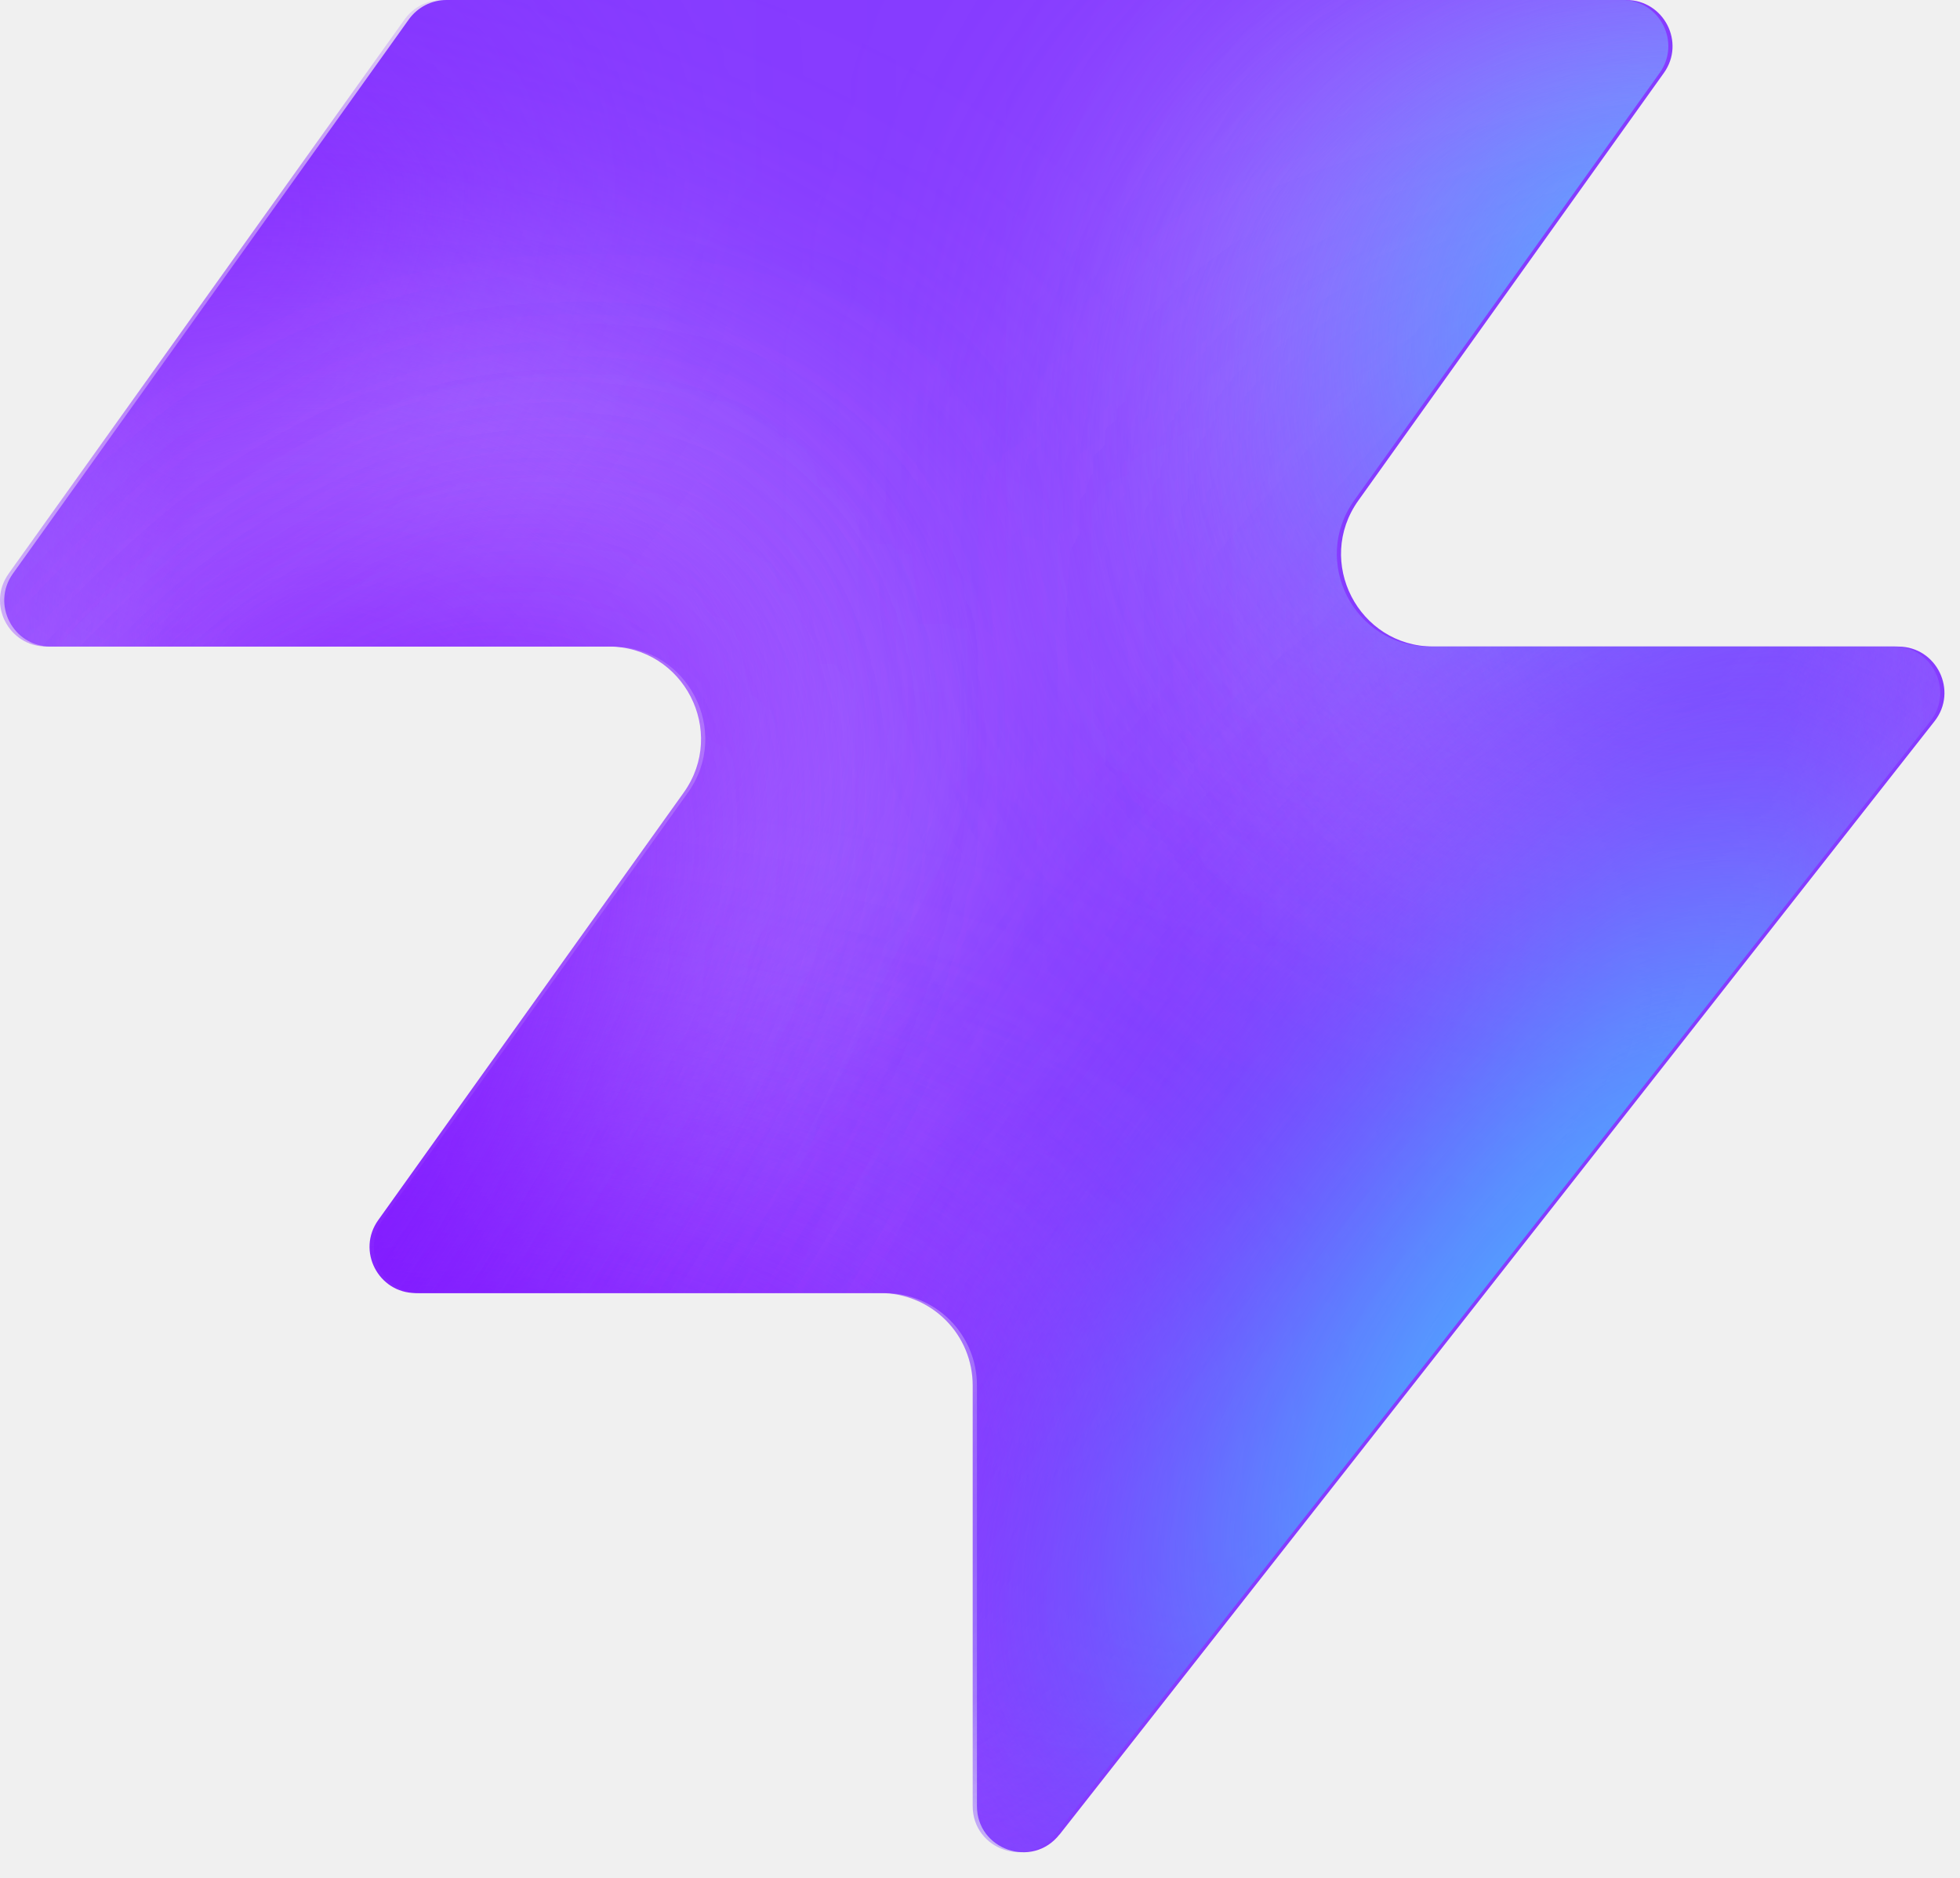
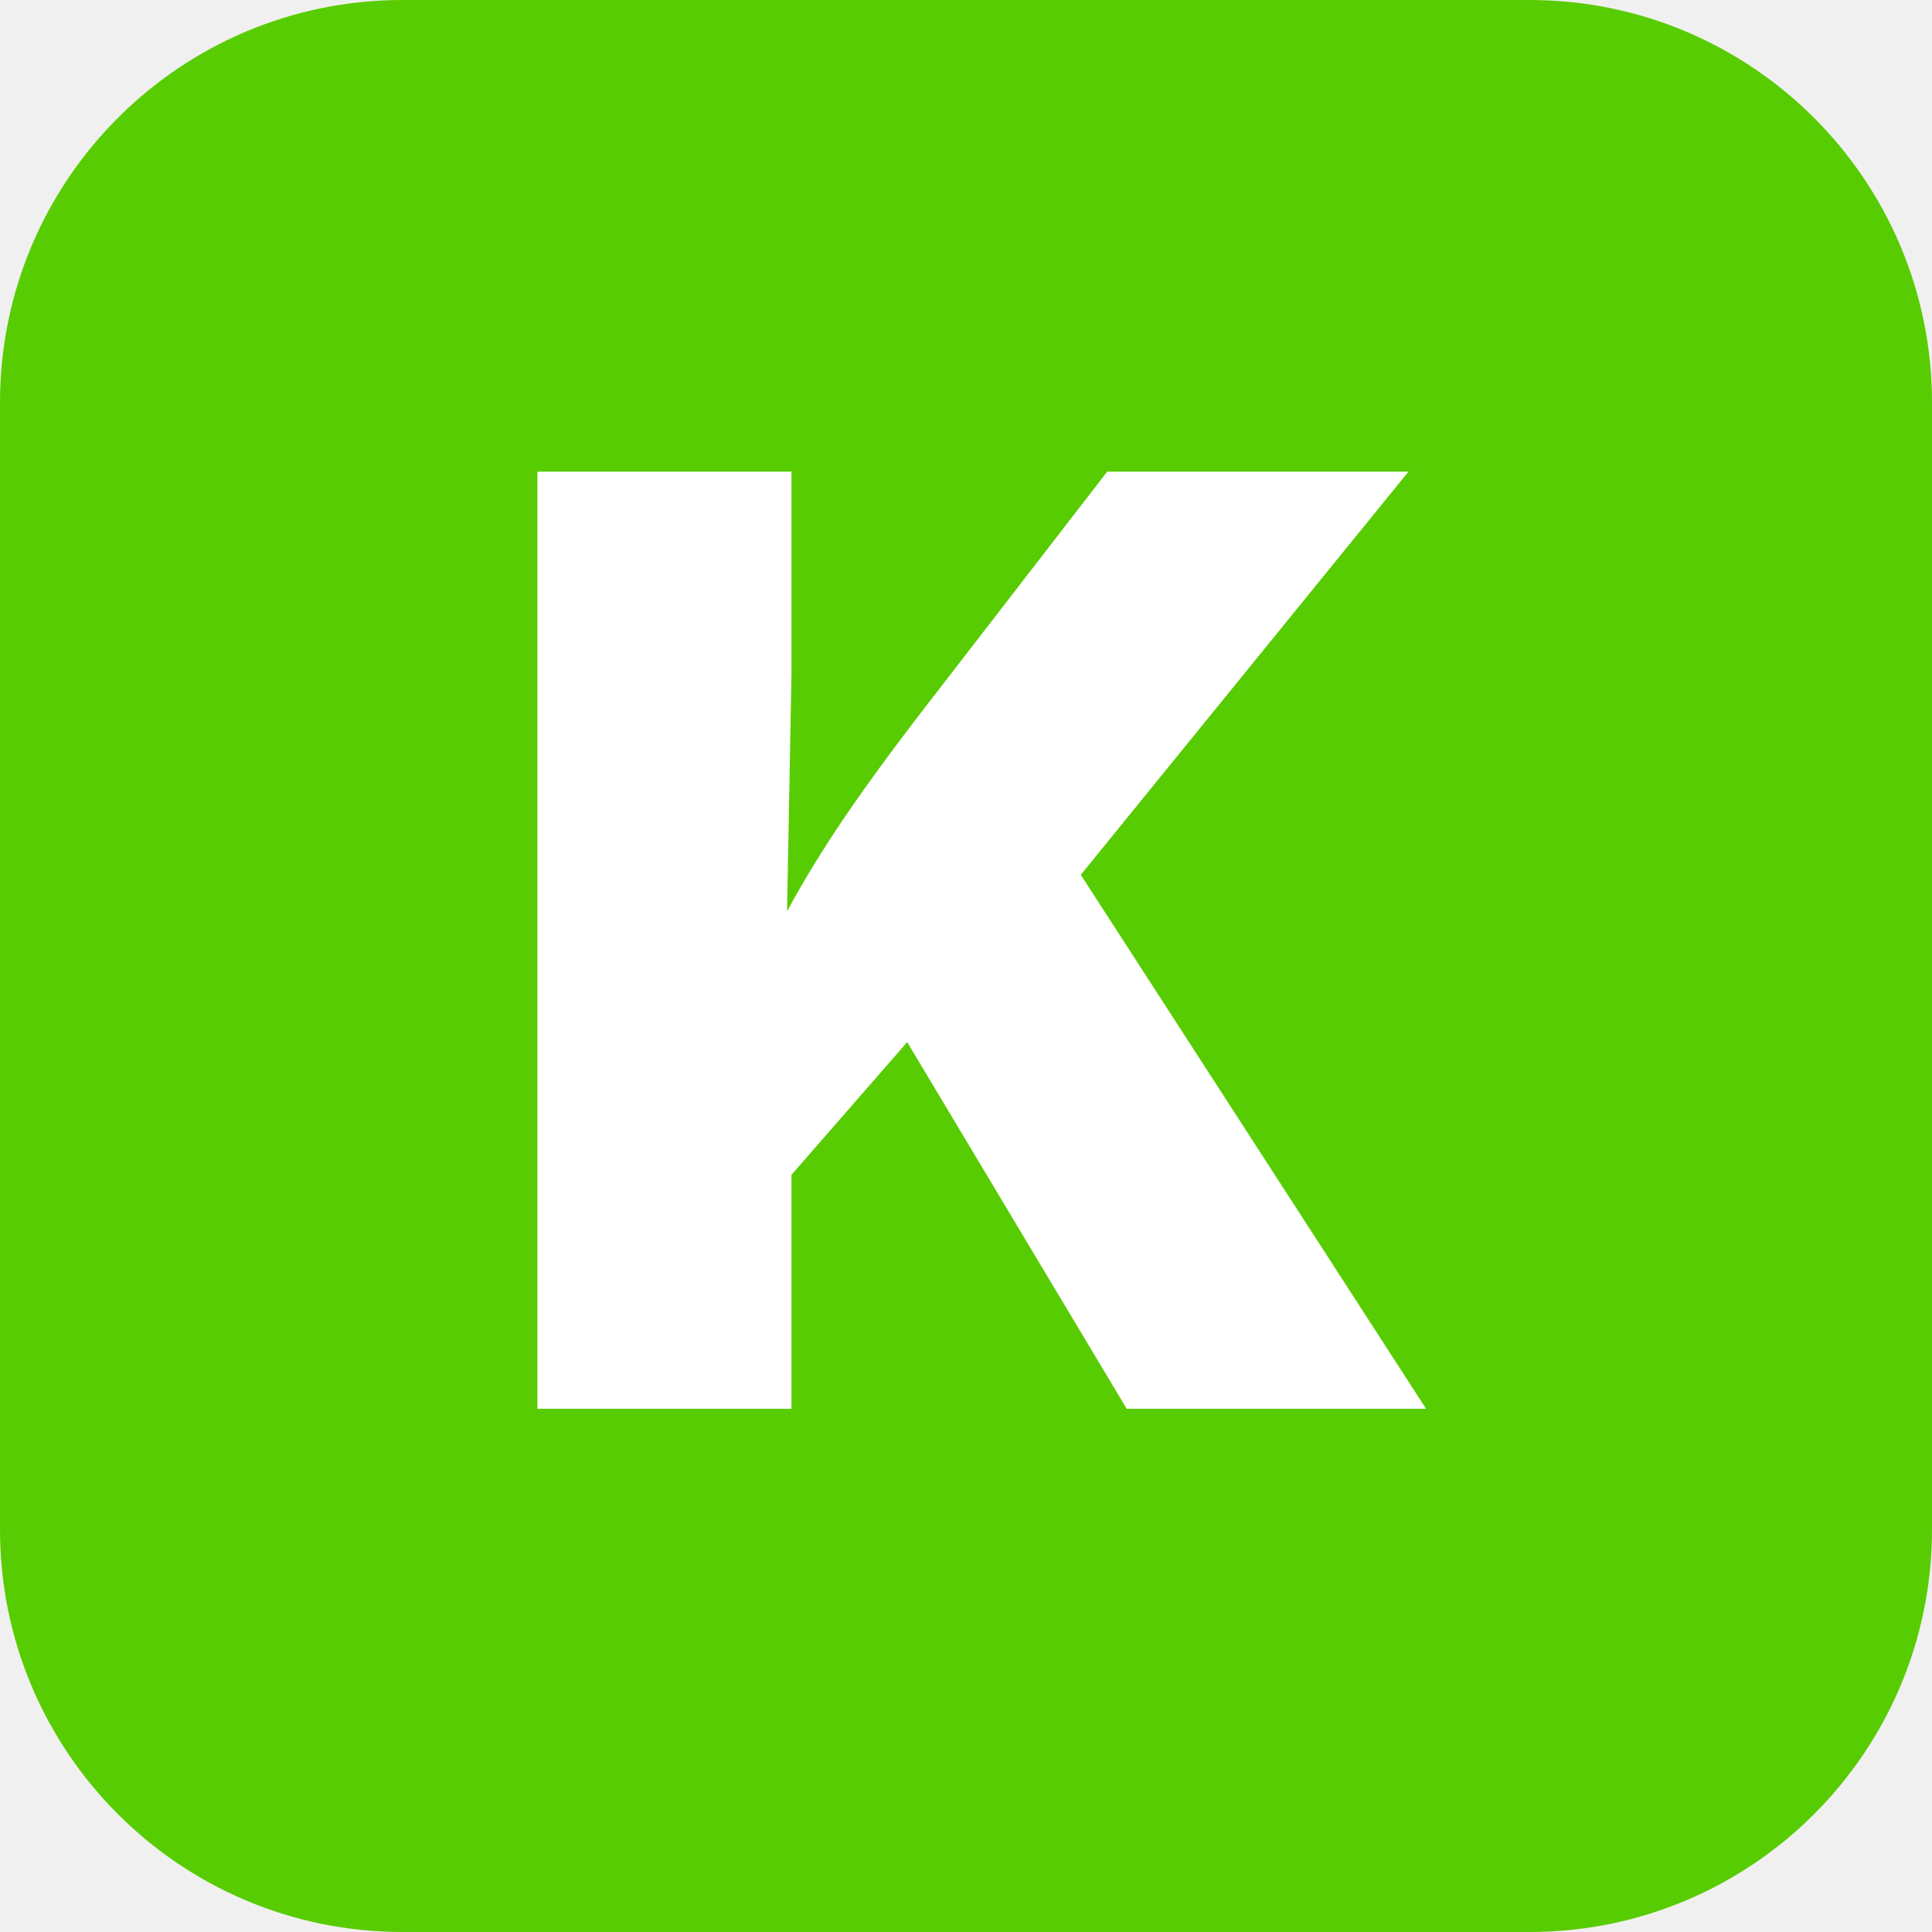
- <svg xmlns="http://www.w3.org/2000/svg" width="48" height="46" fill="none" viewBox="0 0 48 46">
-   <path fill="#863bff" d="M25.946 44.938c-.664.845-2.021.375-2.021-.698V33.937a2.26 2.26 0 0 0-2.262-2.262H10.287c-.92 0-1.456-1.04-.92-1.788l7.48-10.471c1.07-1.497 0-3.578-1.842-3.578H1.237c-.92 0-1.456-1.04-.92-1.788L10.013.474c.214-.297.556-.474.92-.474h28.894c.92 0 1.456 1.04.92 1.788l-7.48 10.471c-1.07 1.498 0 3.579 1.842 3.579h11.377c.943 0 1.473 1.088.89 1.83L25.947 44.94z" style="fill:#863bff;fill:color(display-p3 .525 .23 1);fill-opacity:1" />
-   <mask id="a" width="48" height="46" x="0" y="0" maskUnits="userSpaceOnUse" style="mask-type:alpha">
-     <path fill="#000" d="M25.842 44.938c-.664.844-2.021.375-2.021-.698V33.937a2.26 2.26 0 0 0-2.262-2.262H10.183c-.92 0-1.456-1.04-.92-1.788l7.48-10.471c1.07-1.498 0-3.579-1.842-3.579H1.133c-.92 0-1.456-1.04-.92-1.787L9.91.473c.214-.297.556-.474.92-.474h28.894c.92 0 1.456 1.04.92 1.788l-7.48 10.471c-1.07 1.498 0 3.578 1.842 3.578h11.377c.943 0 1.473 1.088.89 1.832L25.843 44.94z" style="fill:#000;fill-opacity:1" />
-   </mask>
-   <g mask="url(#a)">
-     <g filter="url(#b)">
-       <ellipse cx="5.508" cy="14.704" fill="#ede6ff" rx="5.508" ry="14.704" style="fill:#ede6ff;fill:color(display-p3 .927 .903 1);fill-opacity:1" transform="matrix(.00324 1 1 -.00324 -4.47 31.516)" />
-     </g>
-     <g filter="url(#c)">
-       <ellipse cx="10.399" cy="29.851" fill="#ede6ff" rx="10.399" ry="29.851" style="fill:#ede6ff;fill:color(display-p3 .927 .903 1);fill-opacity:1" transform="matrix(.00324 1 1 -.00324 -39.328 7.883)" />
-     </g>
-     <g filter="url(#d)">
-       <ellipse cx="5.508" cy="30.487" fill="#7e14ff" rx="5.508" ry="30.487" style="fill:#7e14ff;fill:color(display-p3 .492 .077 1);fill-opacity:1" transform="rotate(89.814 -25.913 -14.639)scale(1 -1)" />
-     </g>
-     <g filter="url(#e)">
-       <ellipse cx="5.508" cy="30.599" fill="#7e14ff" rx="5.508" ry="30.599" style="fill:#7e14ff;fill:color(display-p3 .492 .077 1);fill-opacity:1" transform="rotate(89.814 -32.644 -3.334)scale(1 -1)" />
-     </g>
-     <g filter="url(#f)">
-       <ellipse cx="5.508" cy="30.599" fill="#7e14ff" rx="5.508" ry="30.599" style="fill:#7e14ff;fill:color(display-p3 .492 .077 1);fill-opacity:1" transform="matrix(.00324 1 1 -.00324 -34.34 30.47)" />
-     </g>
-     <g filter="url(#g)">
-       <ellipse cx="14.072" cy="22.078" fill="#ede6ff" rx="14.072" ry="22.078" style="fill:#ede6ff;fill:color(display-p3 .927 .903 1);fill-opacity:1" transform="rotate(93.35 24.506 48.493)scale(-1 1)" />
-     </g>
-     <g filter="url(#h)">
-       <ellipse cx="3.47" cy="21.501" fill="#7e14ff" rx="3.47" ry="21.501" style="fill:#7e14ff;fill:color(display-p3 .492 .077 1);fill-opacity:1" transform="rotate(89.009 28.708 47.59)scale(-1 1)" />
-     </g>
-     <g filter="url(#i)">
-       <ellipse cx="3.47" cy="21.501" fill="#7e14ff" rx="3.47" ry="21.501" style="fill:#7e14ff;fill:color(display-p3 .492 .077 1);fill-opacity:1" transform="rotate(89.009 28.708 47.59)scale(-1 1)" />
-     </g>
-     <g filter="url(#j)">
-       <ellipse cx=".387" cy="8.972" fill="#7e14ff" rx="4.407" ry="29.108" style="fill:#7e14ff;fill:color(display-p3 .492 .077 1);fill-opacity:1" transform="rotate(39.51 .387 8.972)" />
-     </g>
-     <g filter="url(#k)">
-       <ellipse cx="47.523" cy="-6.092" fill="#7e14ff" rx="4.407" ry="29.108" style="fill:#7e14ff;fill:color(display-p3 .492 .077 1);fill-opacity:1" transform="rotate(37.892 47.523 -6.092)" />
-     </g>
-     <g filter="url(#l)">
-       <ellipse cx="41.412" cy="6.333" fill="#47bfff" rx="5.971" ry="9.665" style="fill:#47bfff;fill:color(display-p3 .28 .748 1);fill-opacity:1" transform="rotate(37.892 41.412 6.333)" />
-     </g>
-     <g filter="url(#m)">
-       <ellipse cx="-1.879" cy="38.332" fill="#7e14ff" rx="4.407" ry="29.108" style="fill:#7e14ff;fill:color(display-p3 .492 .077 1);fill-opacity:1" transform="rotate(37.892 -1.88 38.332)" />
-     </g>
-     <g filter="url(#n)">
-       <ellipse cx="-1.879" cy="38.332" fill="#7e14ff" rx="4.407" ry="29.108" style="fill:#7e14ff;fill:color(display-p3 .492 .077 1);fill-opacity:1" transform="rotate(37.892 -1.88 38.332)" />
-     </g>
-     <g filter="url(#o)">
-       <ellipse cx="35.651" cy="29.907" fill="#7e14ff" rx="4.407" ry="29.108" style="fill:#7e14ff;fill:color(display-p3 .492 .077 1);fill-opacity:1" transform="rotate(37.892 35.651 29.907)" />
-     </g>
-     <g filter="url(#p)">
-       <ellipse cx="38.418" cy="32.4" fill="#47bfff" rx="5.971" ry="15.297" style="fill:#47bfff;fill:color(display-p3 .28 .748 1);fill-opacity:1" transform="rotate(37.892 38.418 32.4)" />
-     </g>
-   </g>
-   <defs>
-     <filter id="b" width="60.045" height="41.654" x="-19.77" y="16.149" color-interpolation-filters="sRGB" filterUnits="userSpaceOnUse">
-       <feFlood flood-opacity="0" result="BackgroundImageFix" />
-       <feBlend in="SourceGraphic" in2="BackgroundImageFix" result="shape" />
-       <feGaussianBlur result="effect1_foregroundBlur_2002_17158" stdDeviation="7.659" />
-     </filter>
-     <filter id="c" width="90.34" height="51.437" x="-54.613" y="-7.533" color-interpolation-filters="sRGB" filterUnits="userSpaceOnUse">
-       <feFlood flood-opacity="0" result="BackgroundImageFix" />
-       <feBlend in="SourceGraphic" in2="BackgroundImageFix" result="shape" />
-       <feGaussianBlur result="effect1_foregroundBlur_2002_17158" stdDeviation="7.659" />
-     </filter>
-     <filter id="d" width="79.355" height="29.4" x="-49.64" y="2.03" color-interpolation-filters="sRGB" filterUnits="userSpaceOnUse">
-       <feFlood flood-opacity="0" result="BackgroundImageFix" />
-       <feBlend in="SourceGraphic" in2="BackgroundImageFix" result="shape" />
-       <feGaussianBlur result="effect1_foregroundBlur_2002_17158" stdDeviation="4.596" />
-     </filter>
-     <filter id="e" width="79.579" height="29.4" x="-45.045" y="20.029" color-interpolation-filters="sRGB" filterUnits="userSpaceOnUse">
-       <feFlood flood-opacity="0" result="BackgroundImageFix" />
-       <feBlend in="SourceGraphic" in2="BackgroundImageFix" result="shape" />
-       <feGaussianBlur result="effect1_foregroundBlur_2002_17158" stdDeviation="4.596" />
-     </filter>
-     <filter id="f" width="79.579" height="29.4" x="-43.513" y="21.178" color-interpolation-filters="sRGB" filterUnits="userSpaceOnUse">
-       <feFlood flood-opacity="0" result="BackgroundImageFix" />
-       <feBlend in="SourceGraphic" in2="BackgroundImageFix" result="shape" />
-       <feGaussianBlur result="effect1_foregroundBlur_2002_17158" stdDeviation="4.596" />
-     </filter>
-     <filter id="g" width="74.749" height="58.852" x="15.756" y="-17.901" color-interpolation-filters="sRGB" filterUnits="userSpaceOnUse">
-       <feFlood flood-opacity="0" result="BackgroundImageFix" />
-       <feBlend in="SourceGraphic" in2="BackgroundImageFix" result="shape" />
-       <feGaussianBlur result="effect1_foregroundBlur_2002_17158" stdDeviation="7.659" />
-     </filter>
-     <filter id="h" width="61.377" height="25.362" x="23.548" y="2.284" color-interpolation-filters="sRGB" filterUnits="userSpaceOnUse">
-       <feFlood flood-opacity="0" result="BackgroundImageFix" />
-       <feBlend in="SourceGraphic" in2="BackgroundImageFix" result="shape" />
-       <feGaussianBlur result="effect1_foregroundBlur_2002_17158" stdDeviation="4.596" />
-     </filter>
-     <filter id="i" width="61.377" height="25.362" x="23.548" y="2.284" color-interpolation-filters="sRGB" filterUnits="userSpaceOnUse">
-       <feFlood flood-opacity="0" result="BackgroundImageFix" />
-       <feBlend in="SourceGraphic" in2="BackgroundImageFix" result="shape" />
-       <feGaussianBlur result="effect1_foregroundBlur_2002_17158" stdDeviation="4.596" />
-     </filter>
-     <filter id="j" width="56.045" height="63.649" x="-27.636" y="-22.853" color-interpolation-filters="sRGB" filterUnits="userSpaceOnUse">
-       <feFlood flood-opacity="0" result="BackgroundImageFix" />
-       <feBlend in="SourceGraphic" in2="BackgroundImageFix" result="shape" />
-       <feGaussianBlur result="effect1_foregroundBlur_2002_17158" stdDeviation="4.596" />
-     </filter>
-     <filter id="k" width="54.814" height="64.646" x="20.116" y="-38.415" color-interpolation-filters="sRGB" filterUnits="userSpaceOnUse">
-       <feFlood flood-opacity="0" result="BackgroundImageFix" />
-       <feBlend in="SourceGraphic" in2="BackgroundImageFix" result="shape" />
-       <feGaussianBlur result="effect1_foregroundBlur_2002_17158" stdDeviation="4.596" />
-     </filter>
-     <filter id="l" width="33.541" height="35.313" x="24.641" y="-11.323" color-interpolation-filters="sRGB" filterUnits="userSpaceOnUse">
-       <feFlood flood-opacity="0" result="BackgroundImageFix" />
-       <feBlend in="SourceGraphic" in2="BackgroundImageFix" result="shape" />
-       <feGaussianBlur result="effect1_foregroundBlur_2002_17158" stdDeviation="4.596" />
-     </filter>
-     <filter id="m" width="54.814" height="64.646" x="-29.286" y="6.009" color-interpolation-filters="sRGB" filterUnits="userSpaceOnUse">
-       <feFlood flood-opacity="0" result="BackgroundImageFix" />
-       <feBlend in="SourceGraphic" in2="BackgroundImageFix" result="shape" />
-       <feGaussianBlur result="effect1_foregroundBlur_2002_17158" stdDeviation="4.596" />
-     </filter>
-     <filter id="n" width="54.814" height="64.646" x="-29.286" y="6.009" color-interpolation-filters="sRGB" filterUnits="userSpaceOnUse">
-       <feFlood flood-opacity="0" result="BackgroundImageFix" />
-       <feBlend in="SourceGraphic" in2="BackgroundImageFix" result="shape" />
-       <feGaussianBlur result="effect1_foregroundBlur_2002_17158" stdDeviation="4.596" />
-     </filter>
-     <filter id="o" width="54.814" height="64.646" x="8.244" y="-2.416" color-interpolation-filters="sRGB" filterUnits="userSpaceOnUse">
-       <feFlood flood-opacity="0" result="BackgroundImageFix" />
-       <feBlend in="SourceGraphic" in2="BackgroundImageFix" result="shape" />
-       <feGaussianBlur result="effect1_foregroundBlur_2002_17158" stdDeviation="4.596" />
-     </filter>
-     <filter id="p" width="39.409" height="43.623" x="18.713" y="10.588" color-interpolation-filters="sRGB" filterUnits="userSpaceOnUse">
-       <feFlood flood-opacity="0" result="BackgroundImageFix" />
-       <feBlend in="SourceGraphic" in2="BackgroundImageFix" result="shape" />
-       <feGaussianBlur result="effect1_foregroundBlur_2002_17158" stdDeviation="4.596" />
-     </filter>
-   </defs>
+ <svg xmlns="http://www.w3.org/2000/svg" width="48" height="48" viewBox="0 0 48 48">
+   <rect width="48" height="48" rx="10" fill="#58CC02" />
+   <text x="24" y="35" text-anchor="middle" font-family="-apple-system, BlinkMacSystemFont, 'SF Pro Display', sans-serif" font-size="32" font-weight="900" fill="white">K</text>
</svg>
